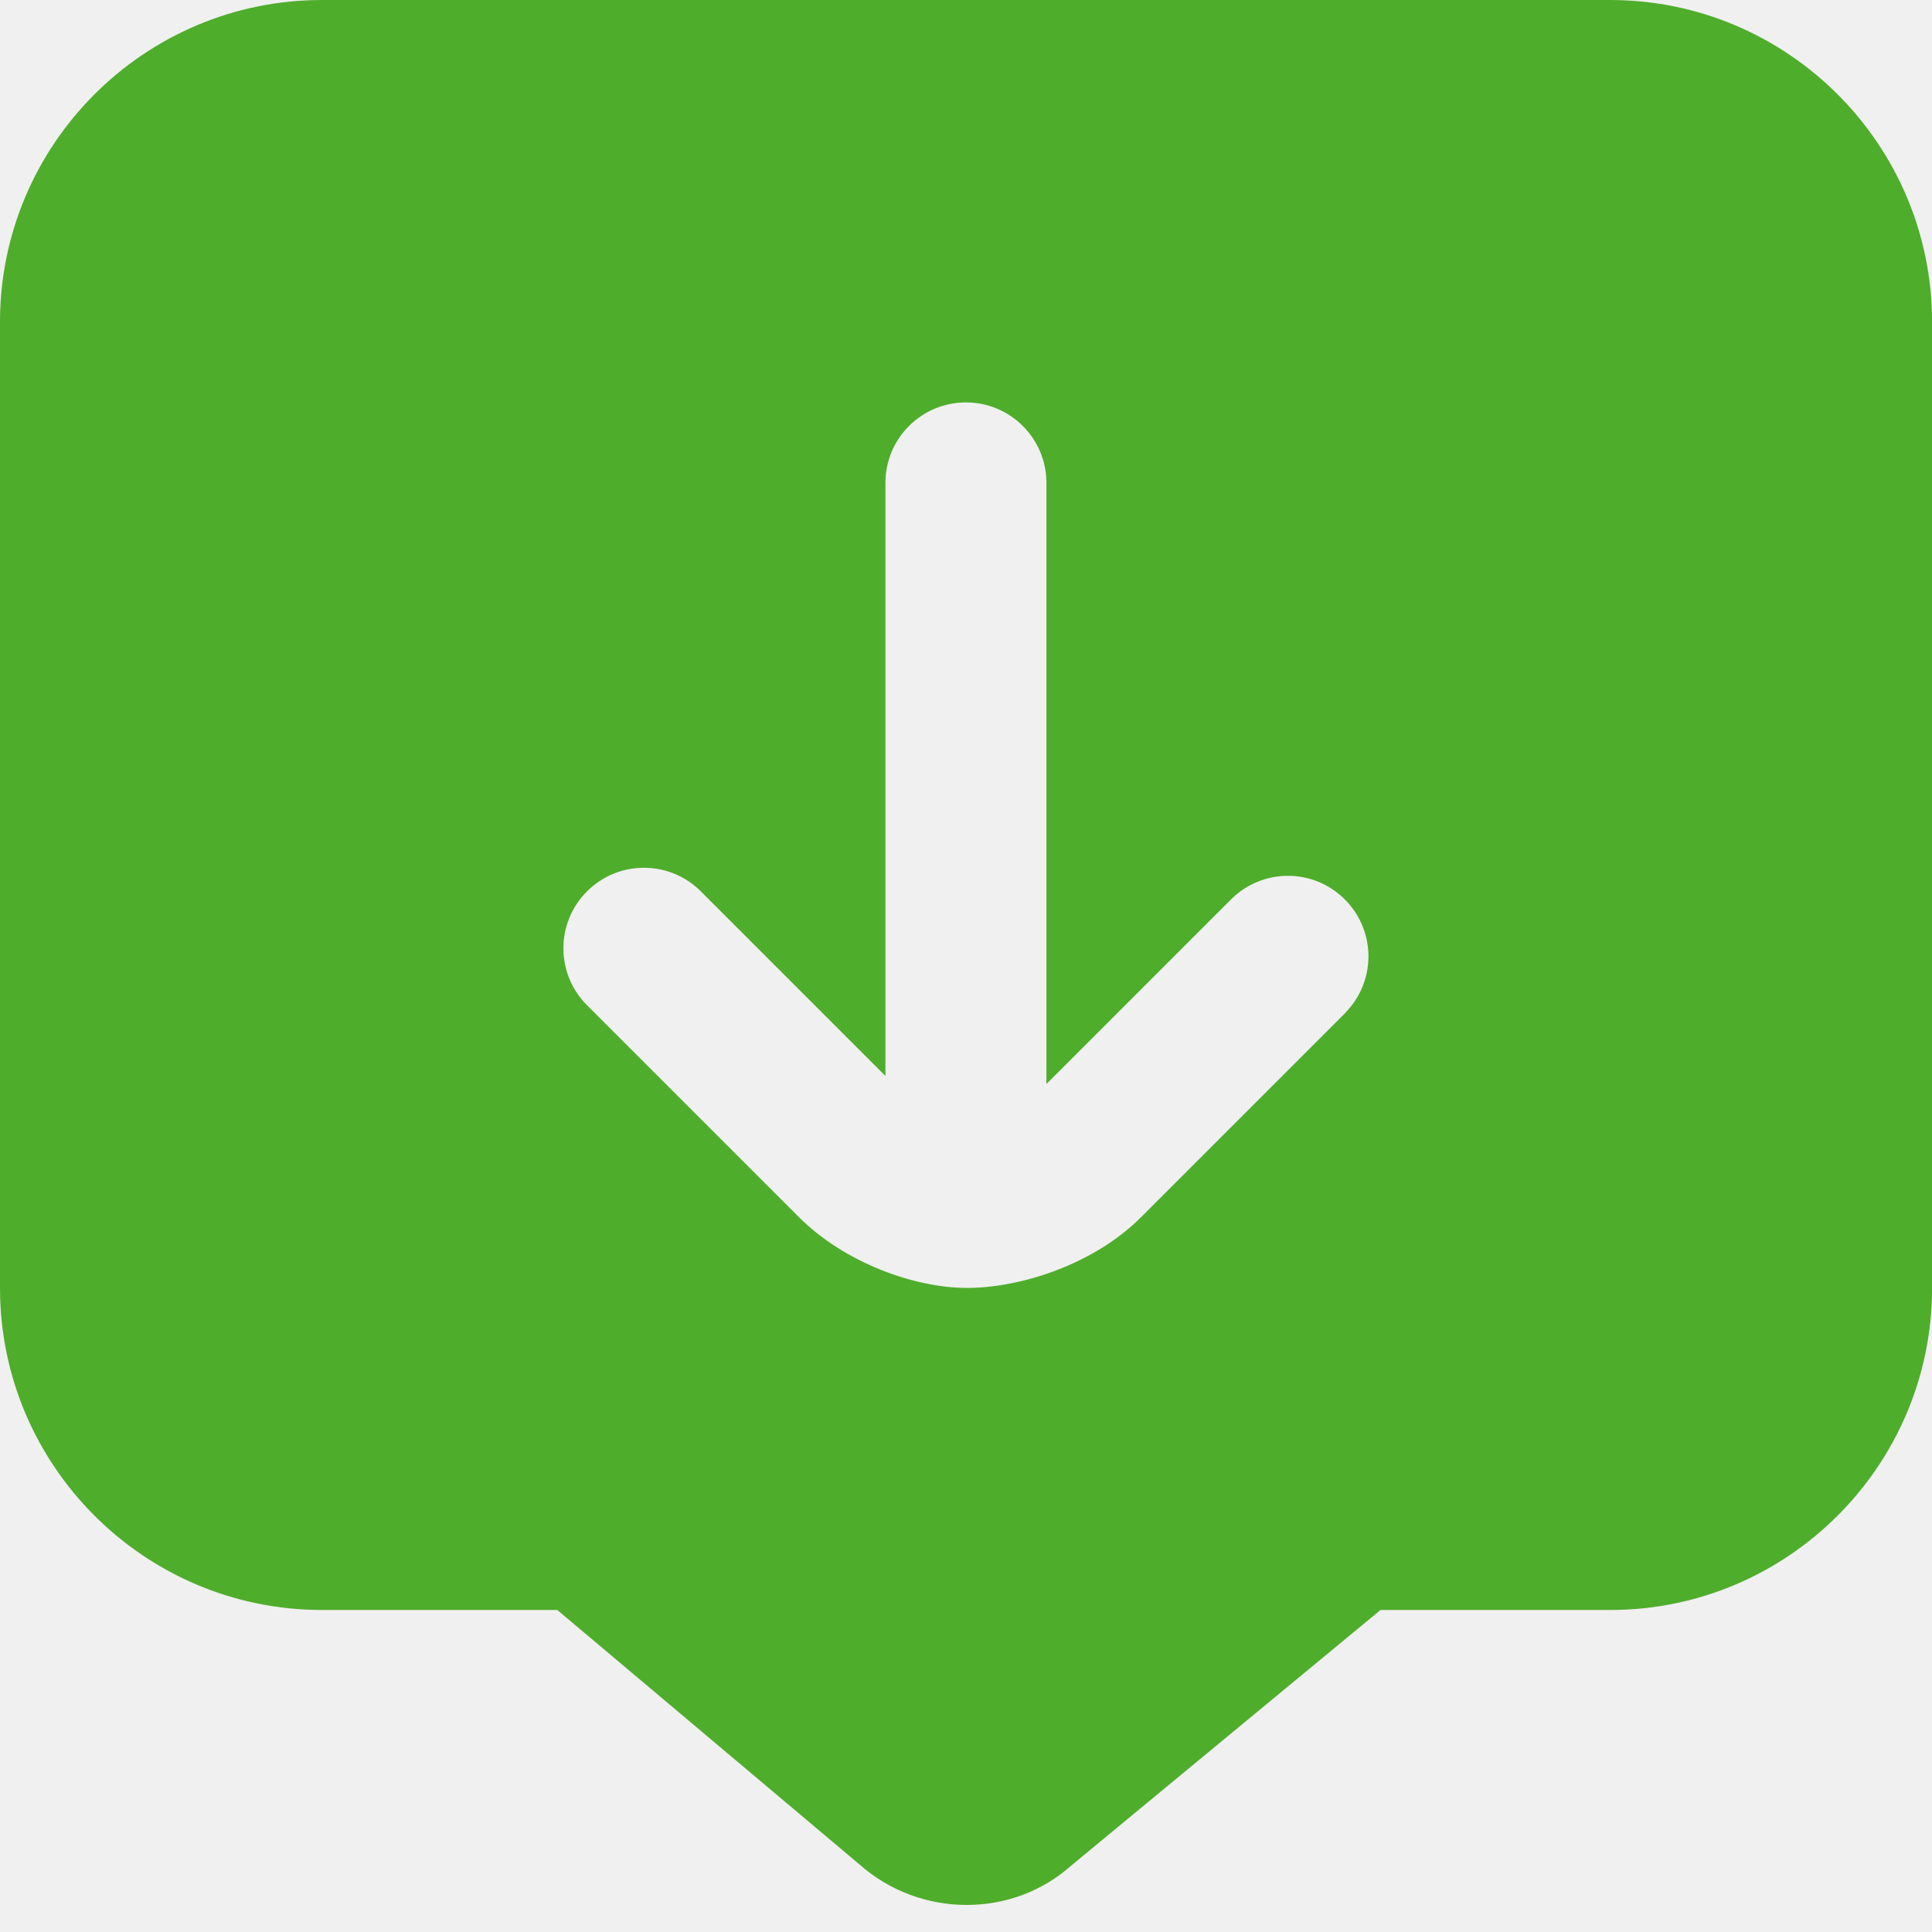
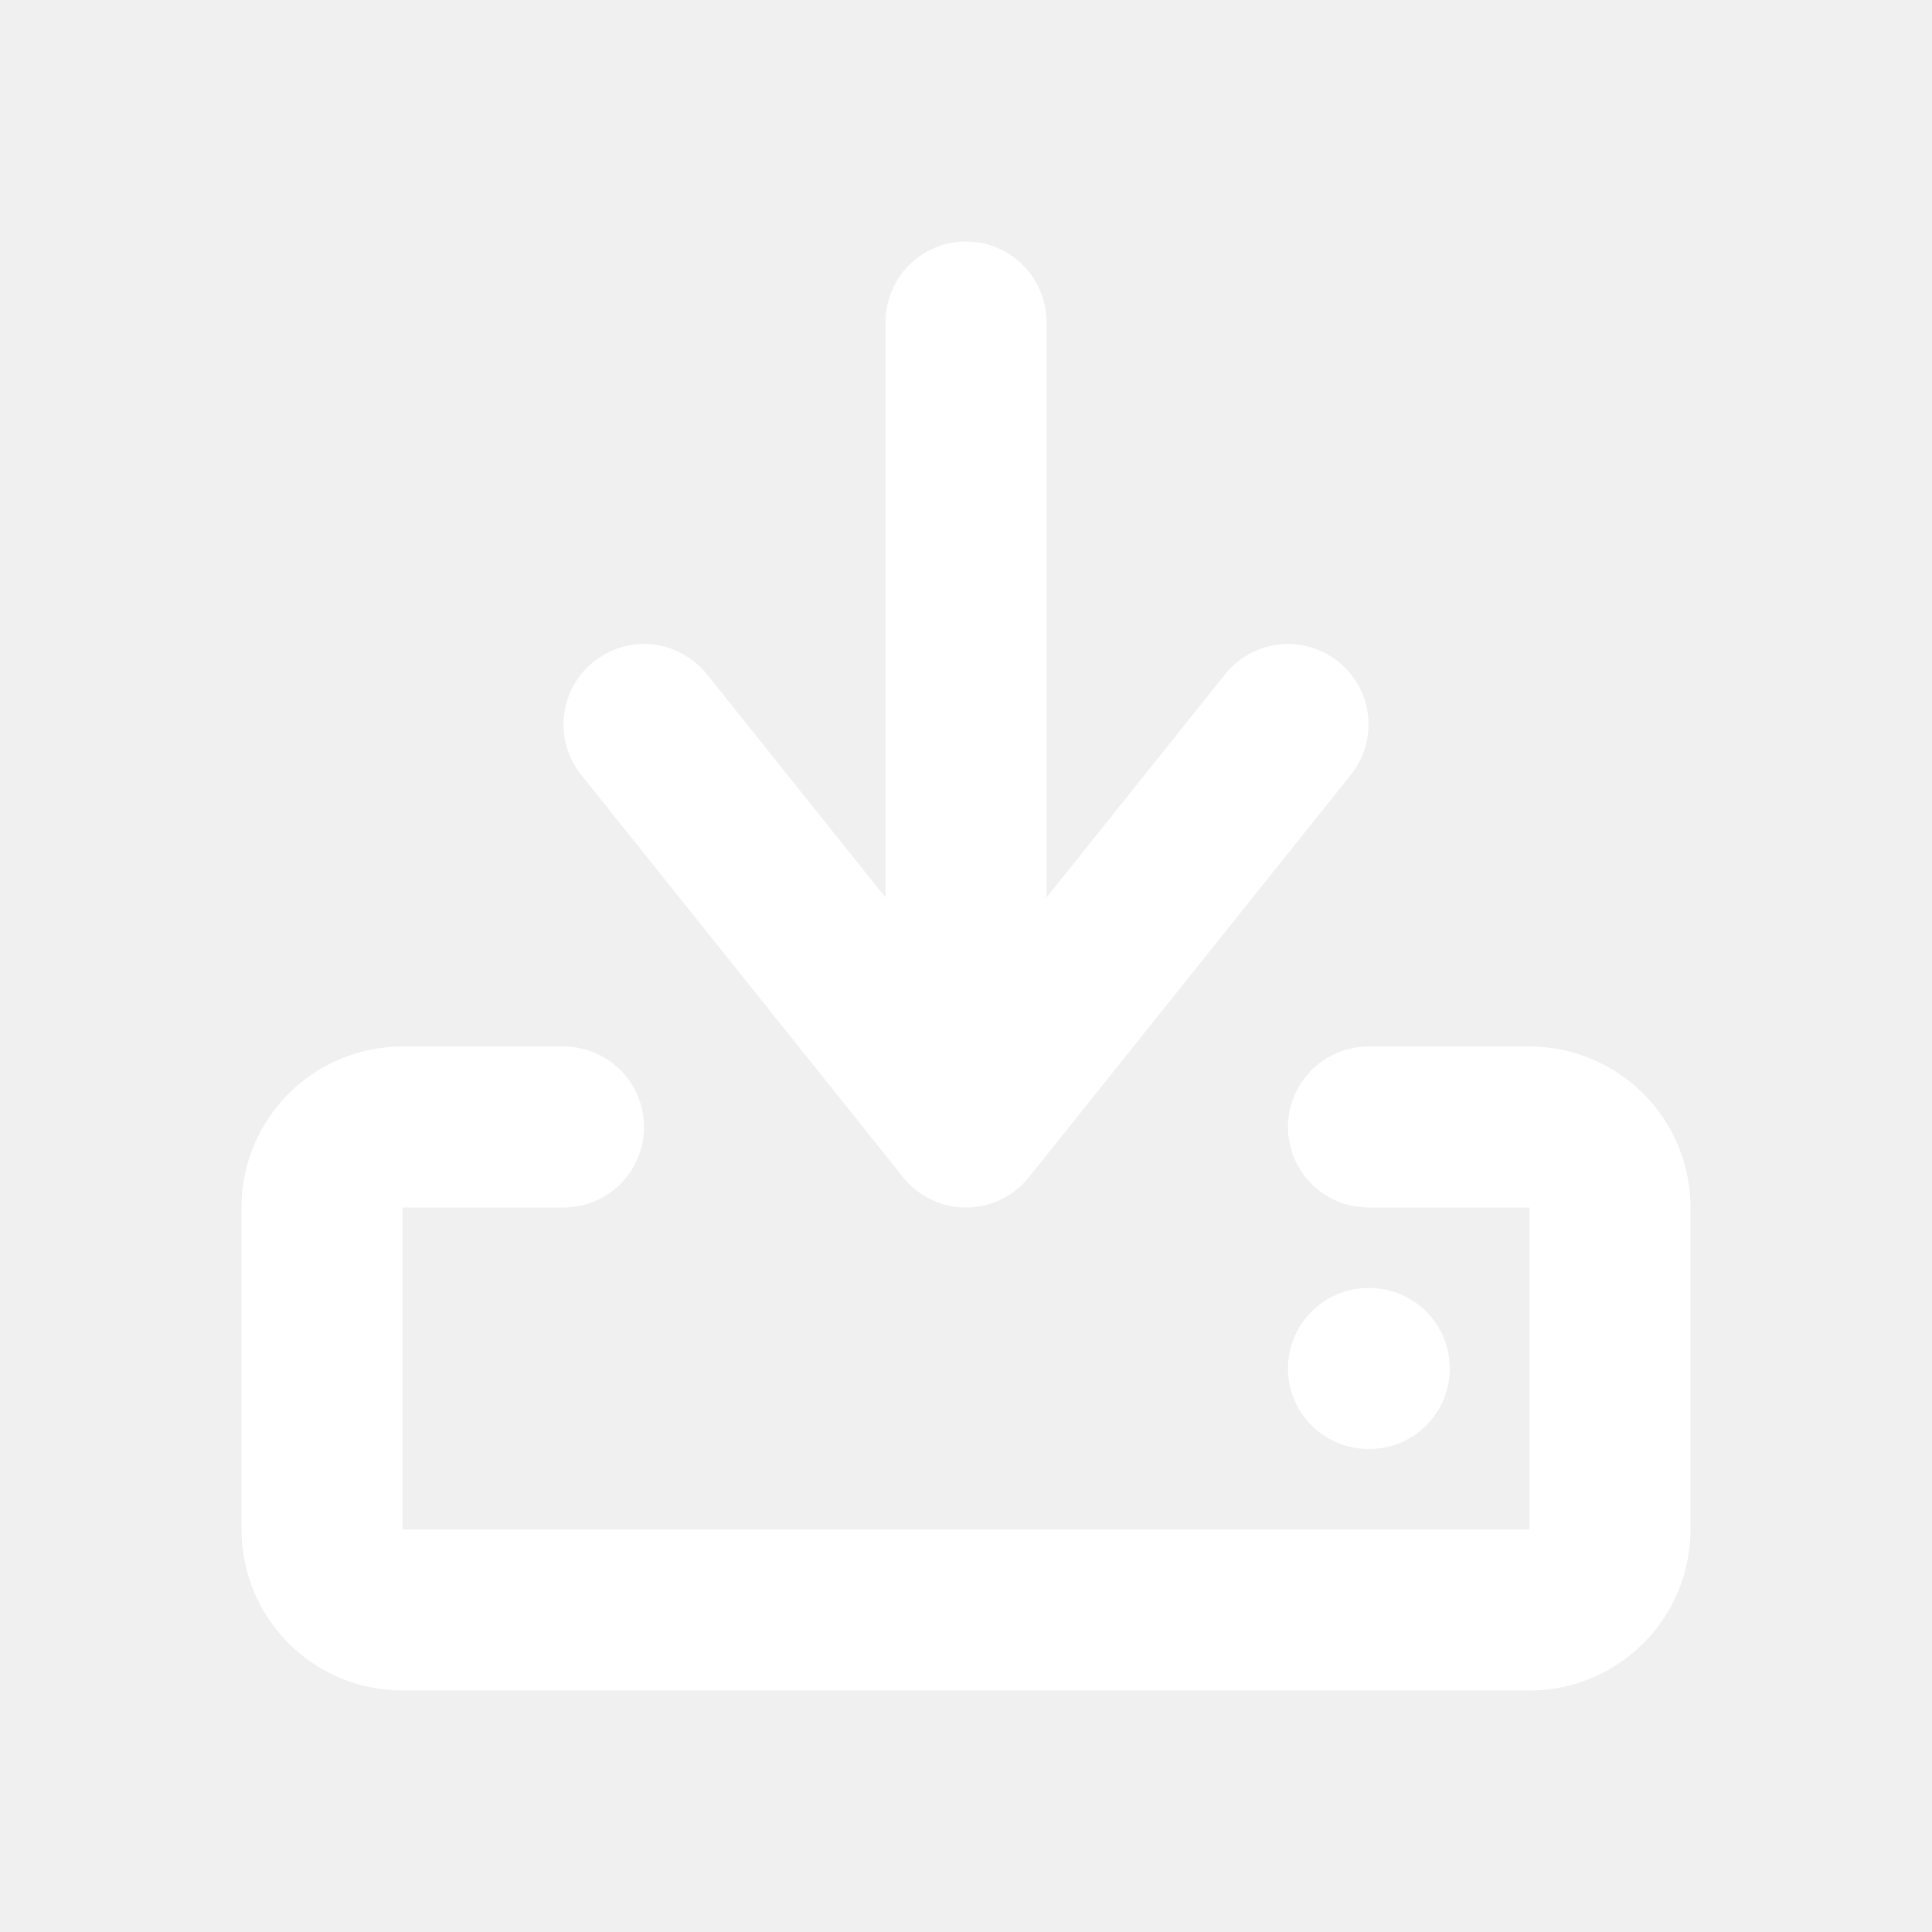
- <svg xmlns="http://www.w3.org/2000/svg" id="Layer_1" data-name="Layer 1" viewBox="0 0 24 24" width="512" height="512">
-   <path d="m20,0H4C1.794,0,0,1.794,0,4v12c0,2.206,1.794,4,4,4h2.923l3.749,3.157c.382.339.861.507,1.337.507.468,0,.931-.163,1.292-.484l3.848-3.18h2.852c2.206,0,4-1.794,4-4V4c0-2.206-1.794-4-4-4Zm-3.293,12.588l-2.535,2.535c-.585.584-1.494.876-2.158.876s-1.529-.32-2.086-.876l-2.636-2.636c-.391-.391-.391-1.023,0-1.414s1.023-.391,1.414,0l2.293,2.293v-7.367c0-.552.447-1,1-1s1,.448,1,1v7.467l2.293-2.293c.391-.391,1.023-.391,1.414,0s.391,1.023,0,1.414Z" fill="#4fad2c" />
+ <svg xmlns="http://www.w3.org/2000/svg" class="w-6 h-6 text-gray-800 dark:text-white" aria-hidden="true" width="24" height="24" fill="none" viewBox="0 0 24 24">
+   <path stroke="white" stroke-linecap="round" stroke-linejoin="round" stroke-width="2" d="M12 13V4M7 14H5a1 1 0 0 0-1 1v4a1 1 0 0 0 1 1h14a1 1 0 0 0 1-1v-4a1 1 0 0 0-1-1h-2m-1-5-4 5-4-5m9 8h.01" />
</svg>
